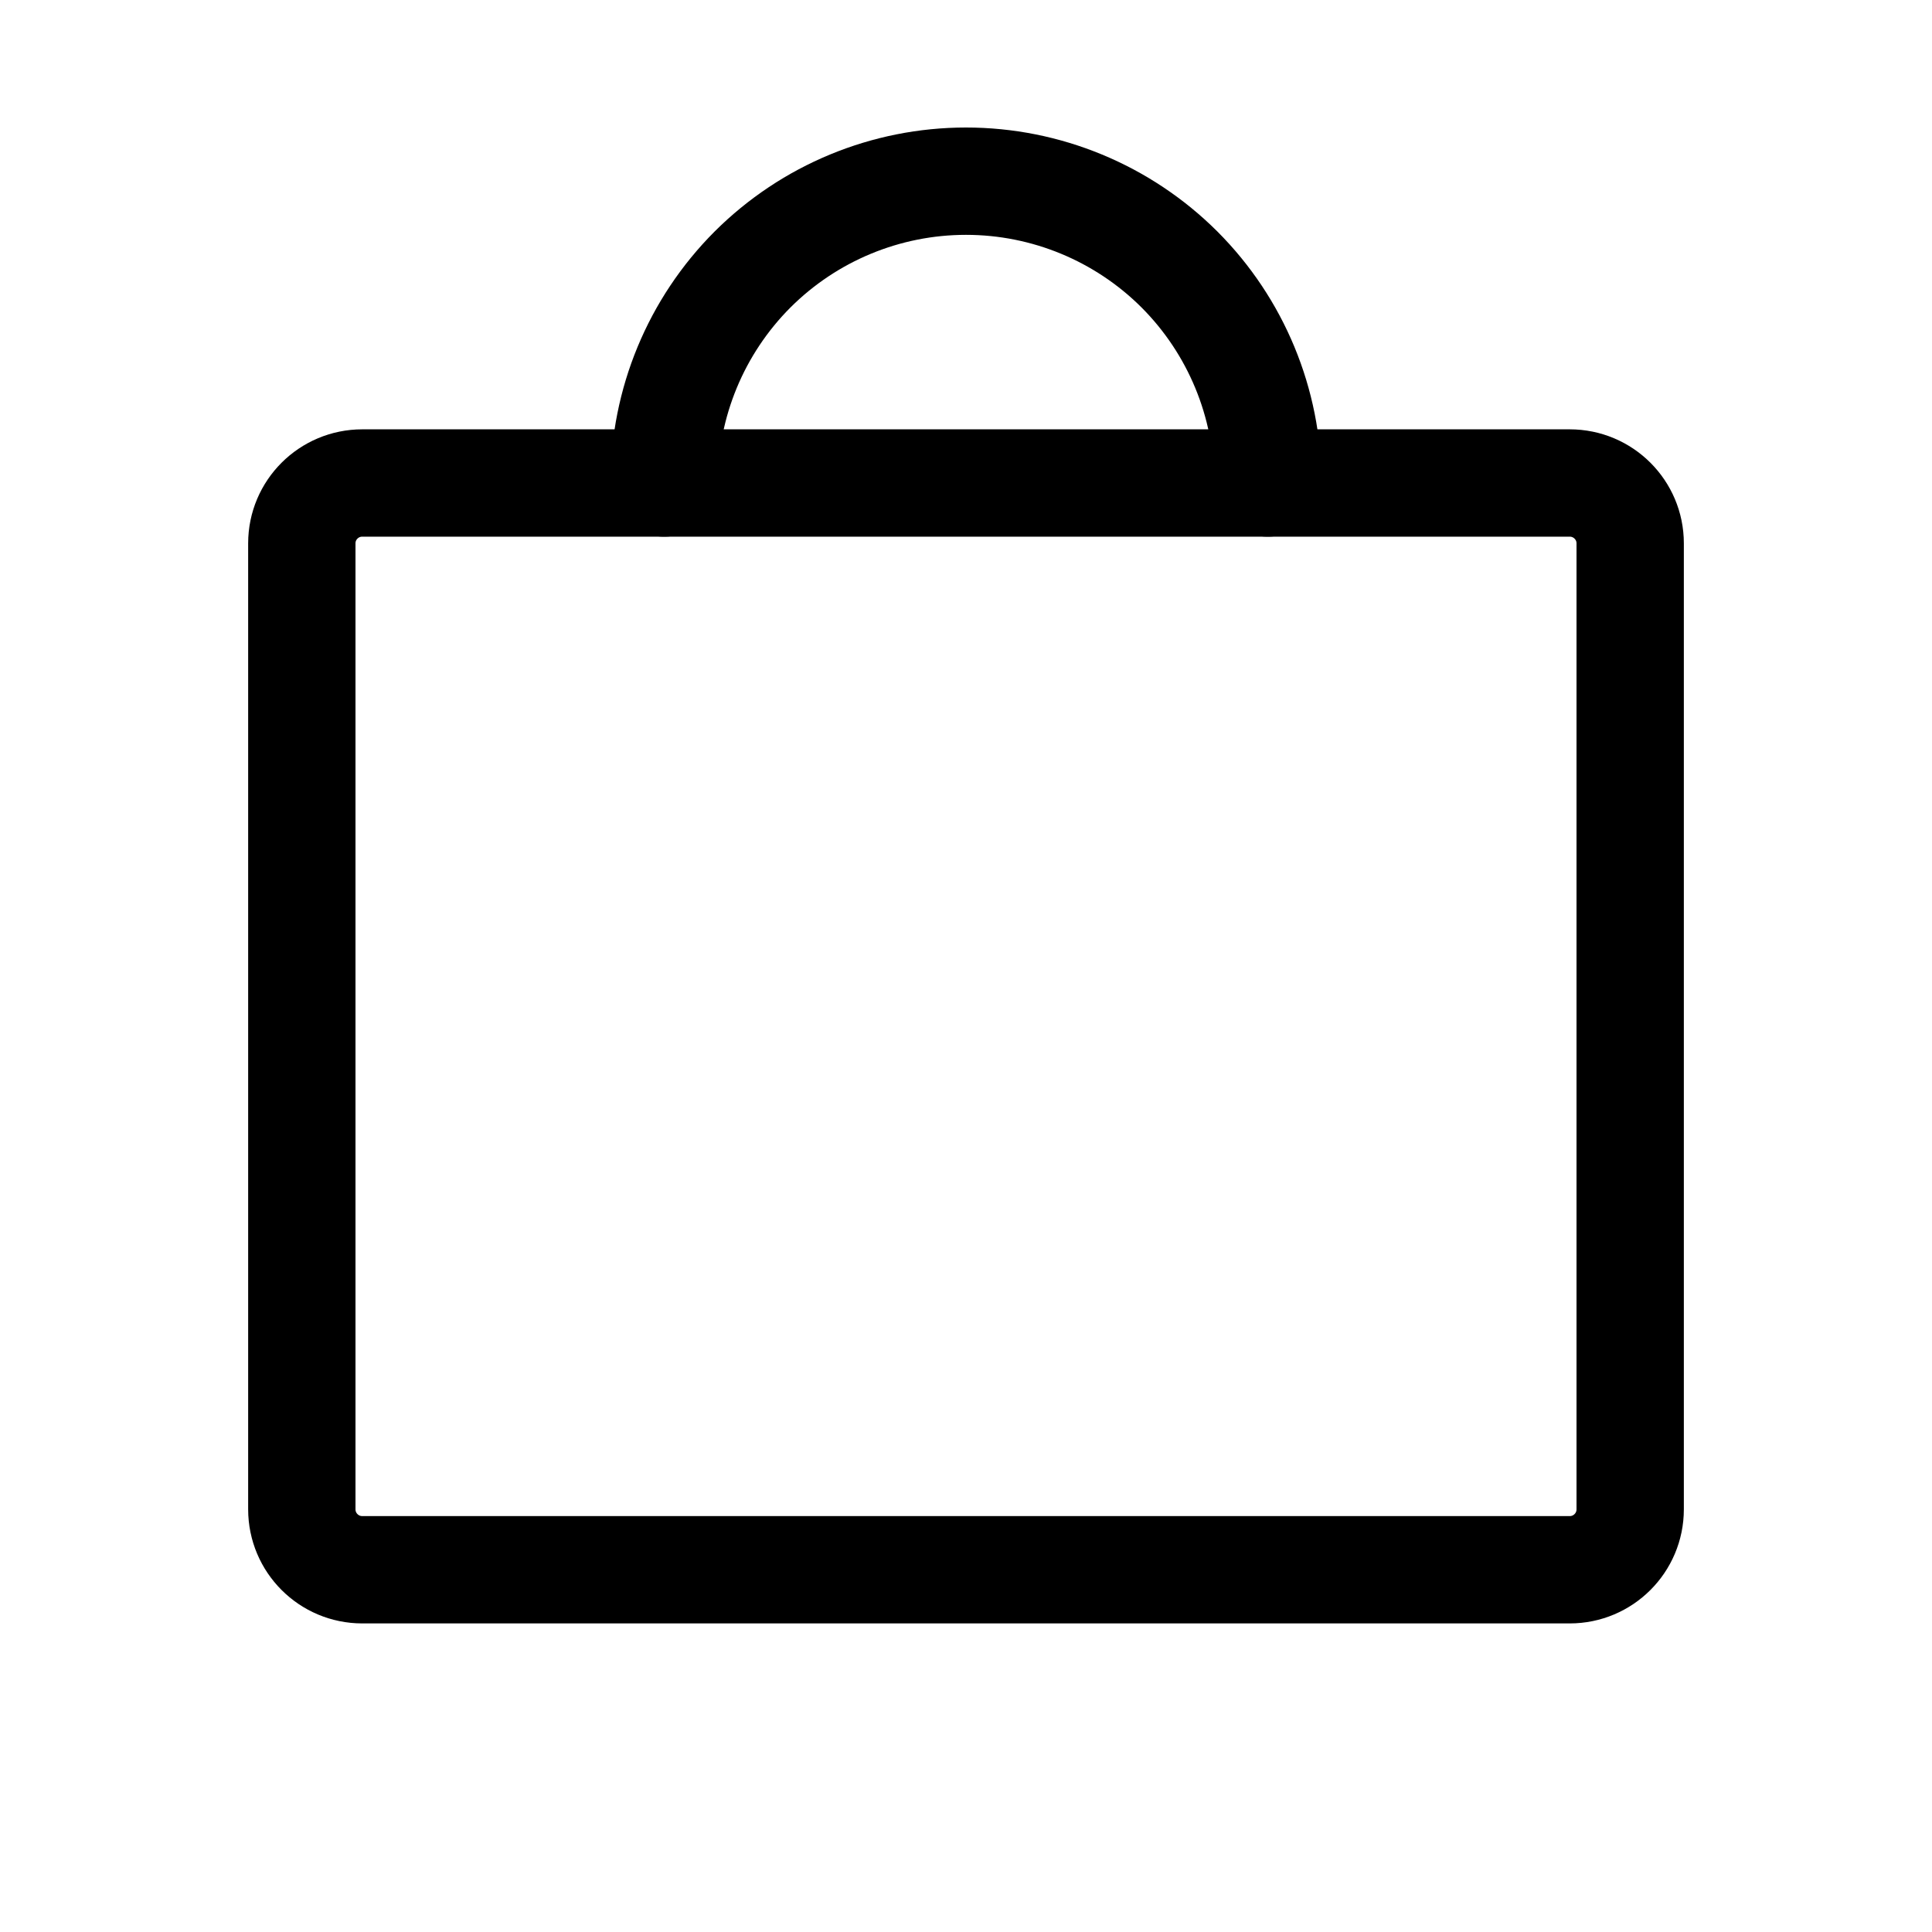
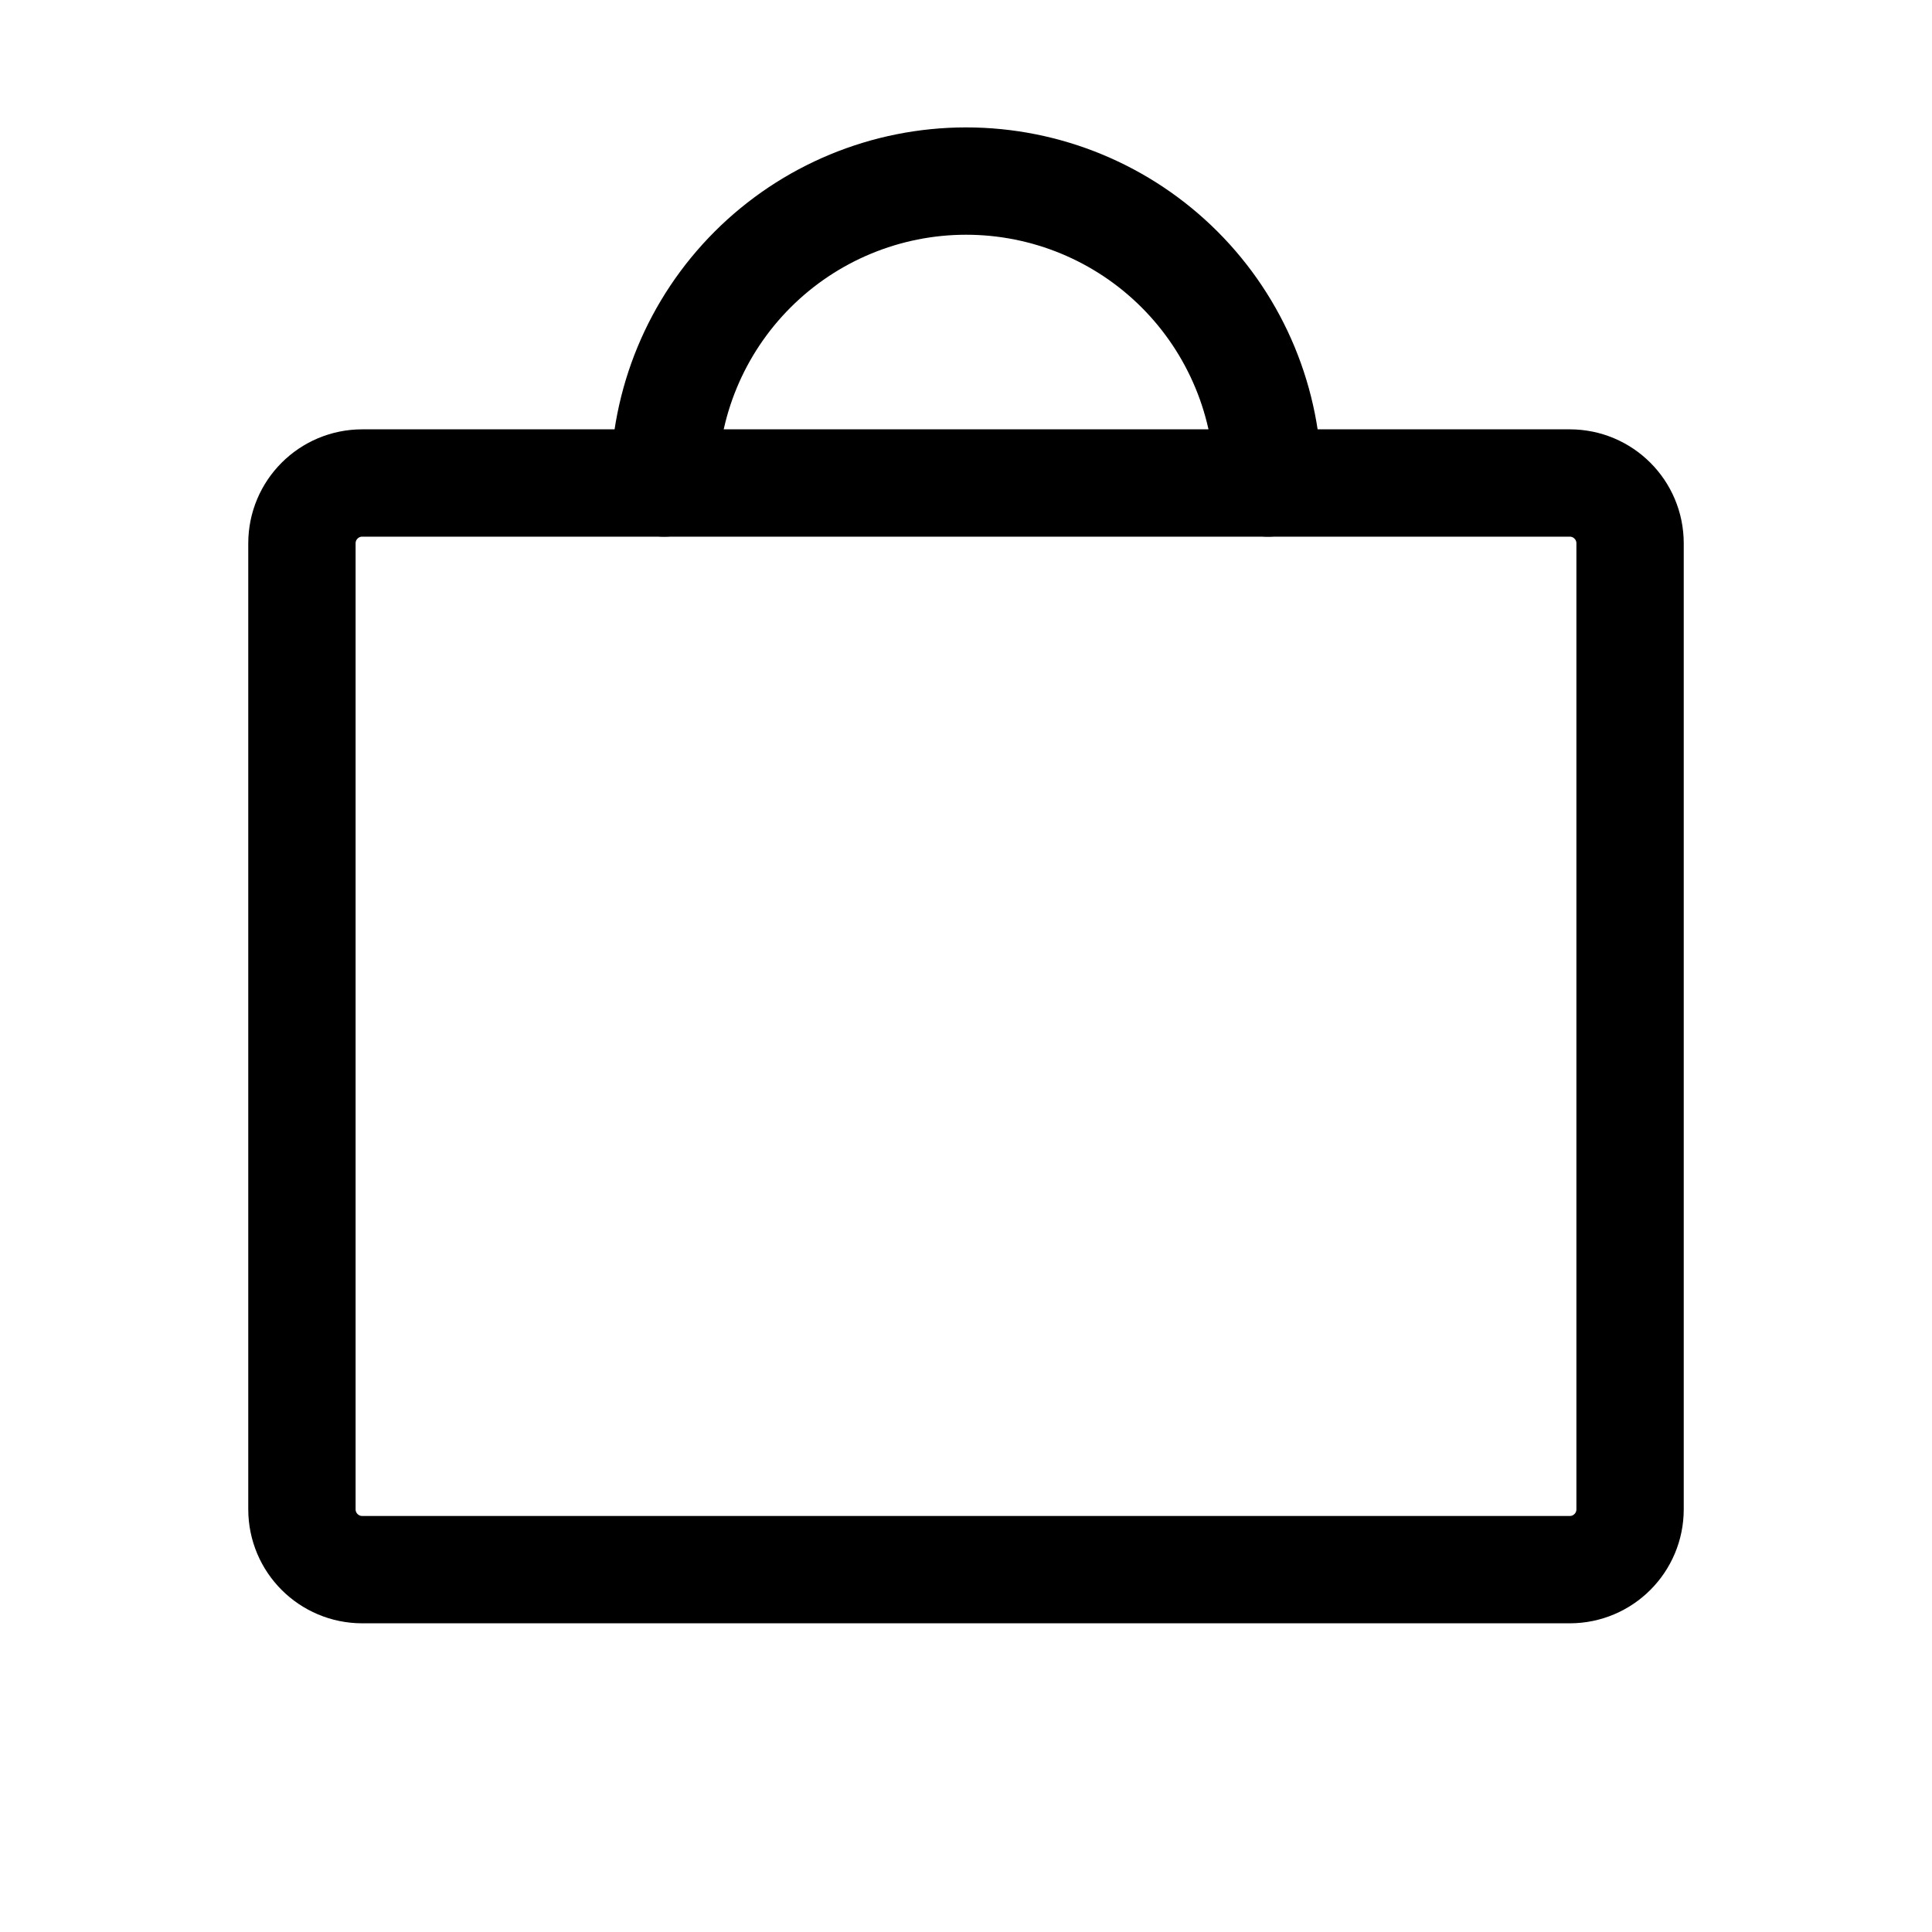
- <svg xmlns="http://www.w3.org/2000/svg" width="18" height="18" viewBox="0 0 18 18" fill="none">
-   <path d="M14.625 4.5H3.375C3.064 4.5 2.812 4.752 2.812 5.062V14.062C2.812 14.373 3.064 14.625 3.375 14.625H14.625C14.936 14.625 15.188 14.373 15.188 14.062V5.062C15.188 4.752 14.936 4.5 14.625 4.5Z" stroke="black" stroke-linecap="round" stroke-linejoin="round" />
-   <path d="M6.188 4.5C6.188 3.754 6.484 3.039 7.011 2.511C7.539 1.984 8.254 1.688 9 1.688C9.746 1.688 10.461 1.984 10.989 2.511C11.516 3.039 11.812 3.754 11.812 4.5" stroke="black" stroke-linecap="round" stroke-linejoin="round" />
+ <svg xmlns="http://www.w3.org/2000/svg" fill="none" height="18" viewBox="0 0 18 18" width="18">
+   <g stroke="#000" stroke-linecap="round" stroke-linejoin="round">
+     <path d="m14.625 4.5h-11.25c-.311 0-.562.252-.562.562v9c0 .311.252.562.562.562h11.25c.311 0 .562-.252.562-.562v-9c0-.311-.252-.562-.562-.562z" />
+     <path d="m6.188 4.5c0-.746.296-1.461.824-1.989.527-.527 1.243-.824 1.989-.824s1.461.296 1.989.824c.527.527.824 1.243.824 1.989" />
+   </g>
</svg>
